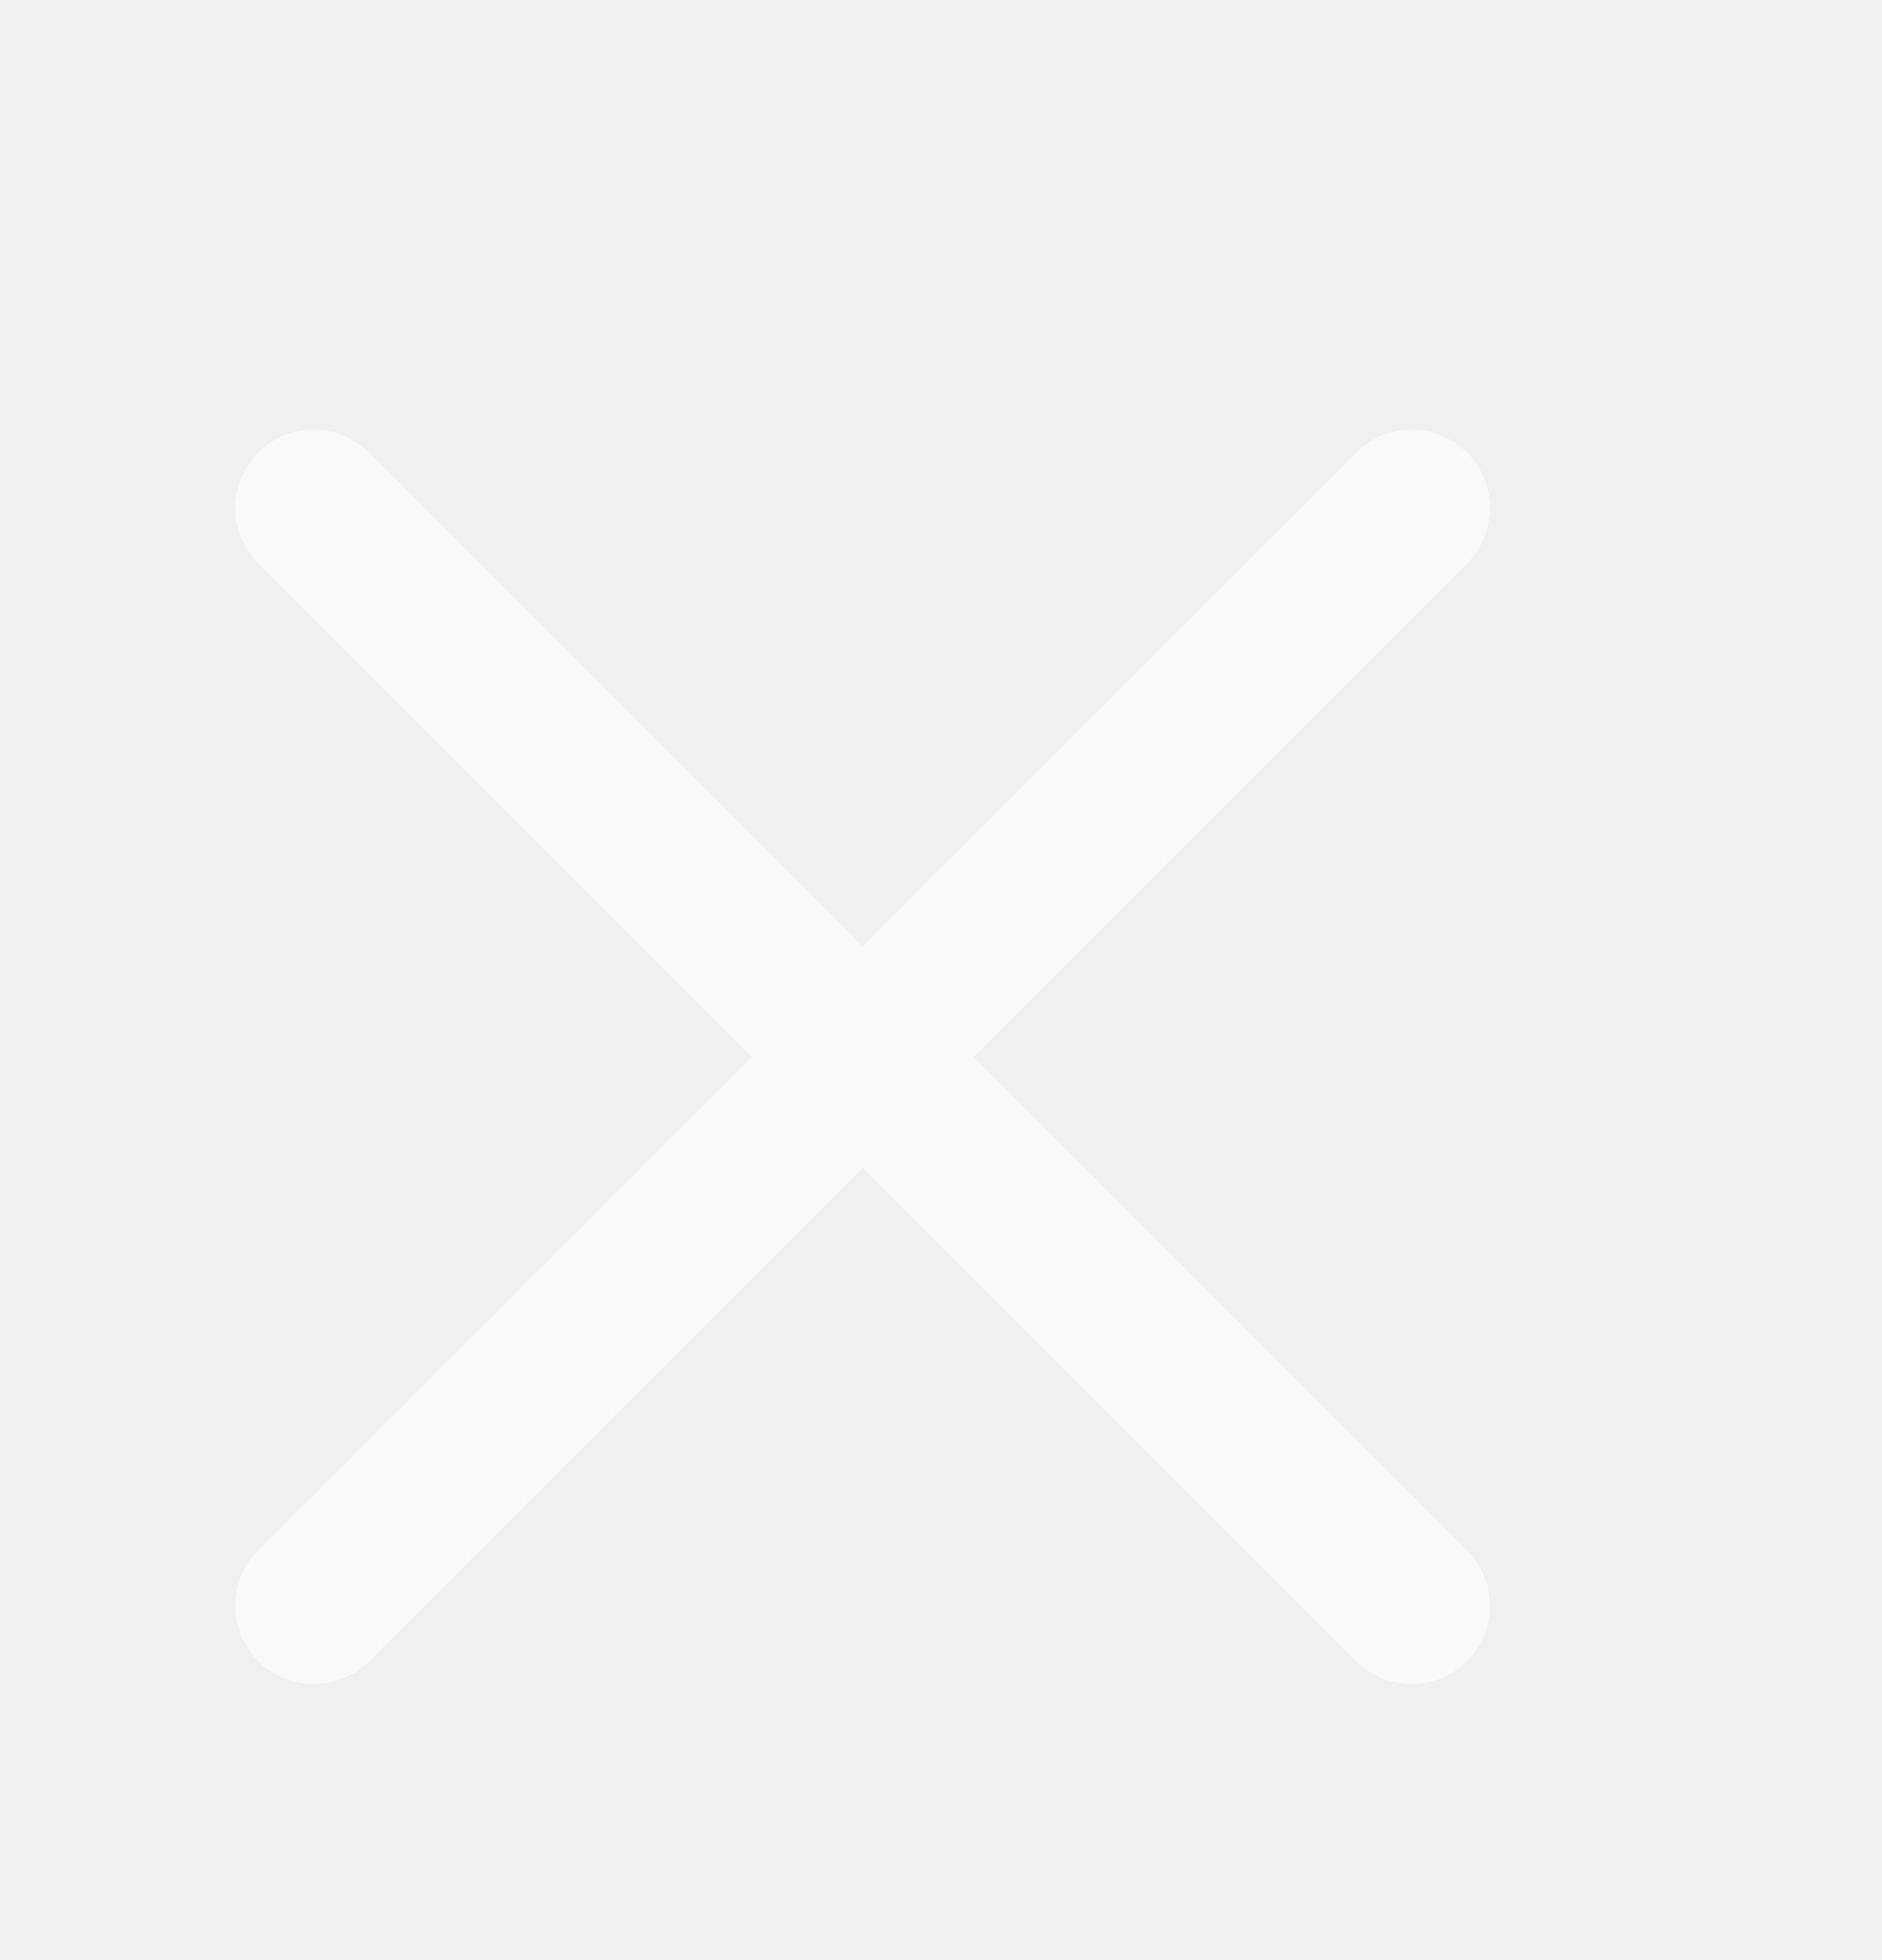
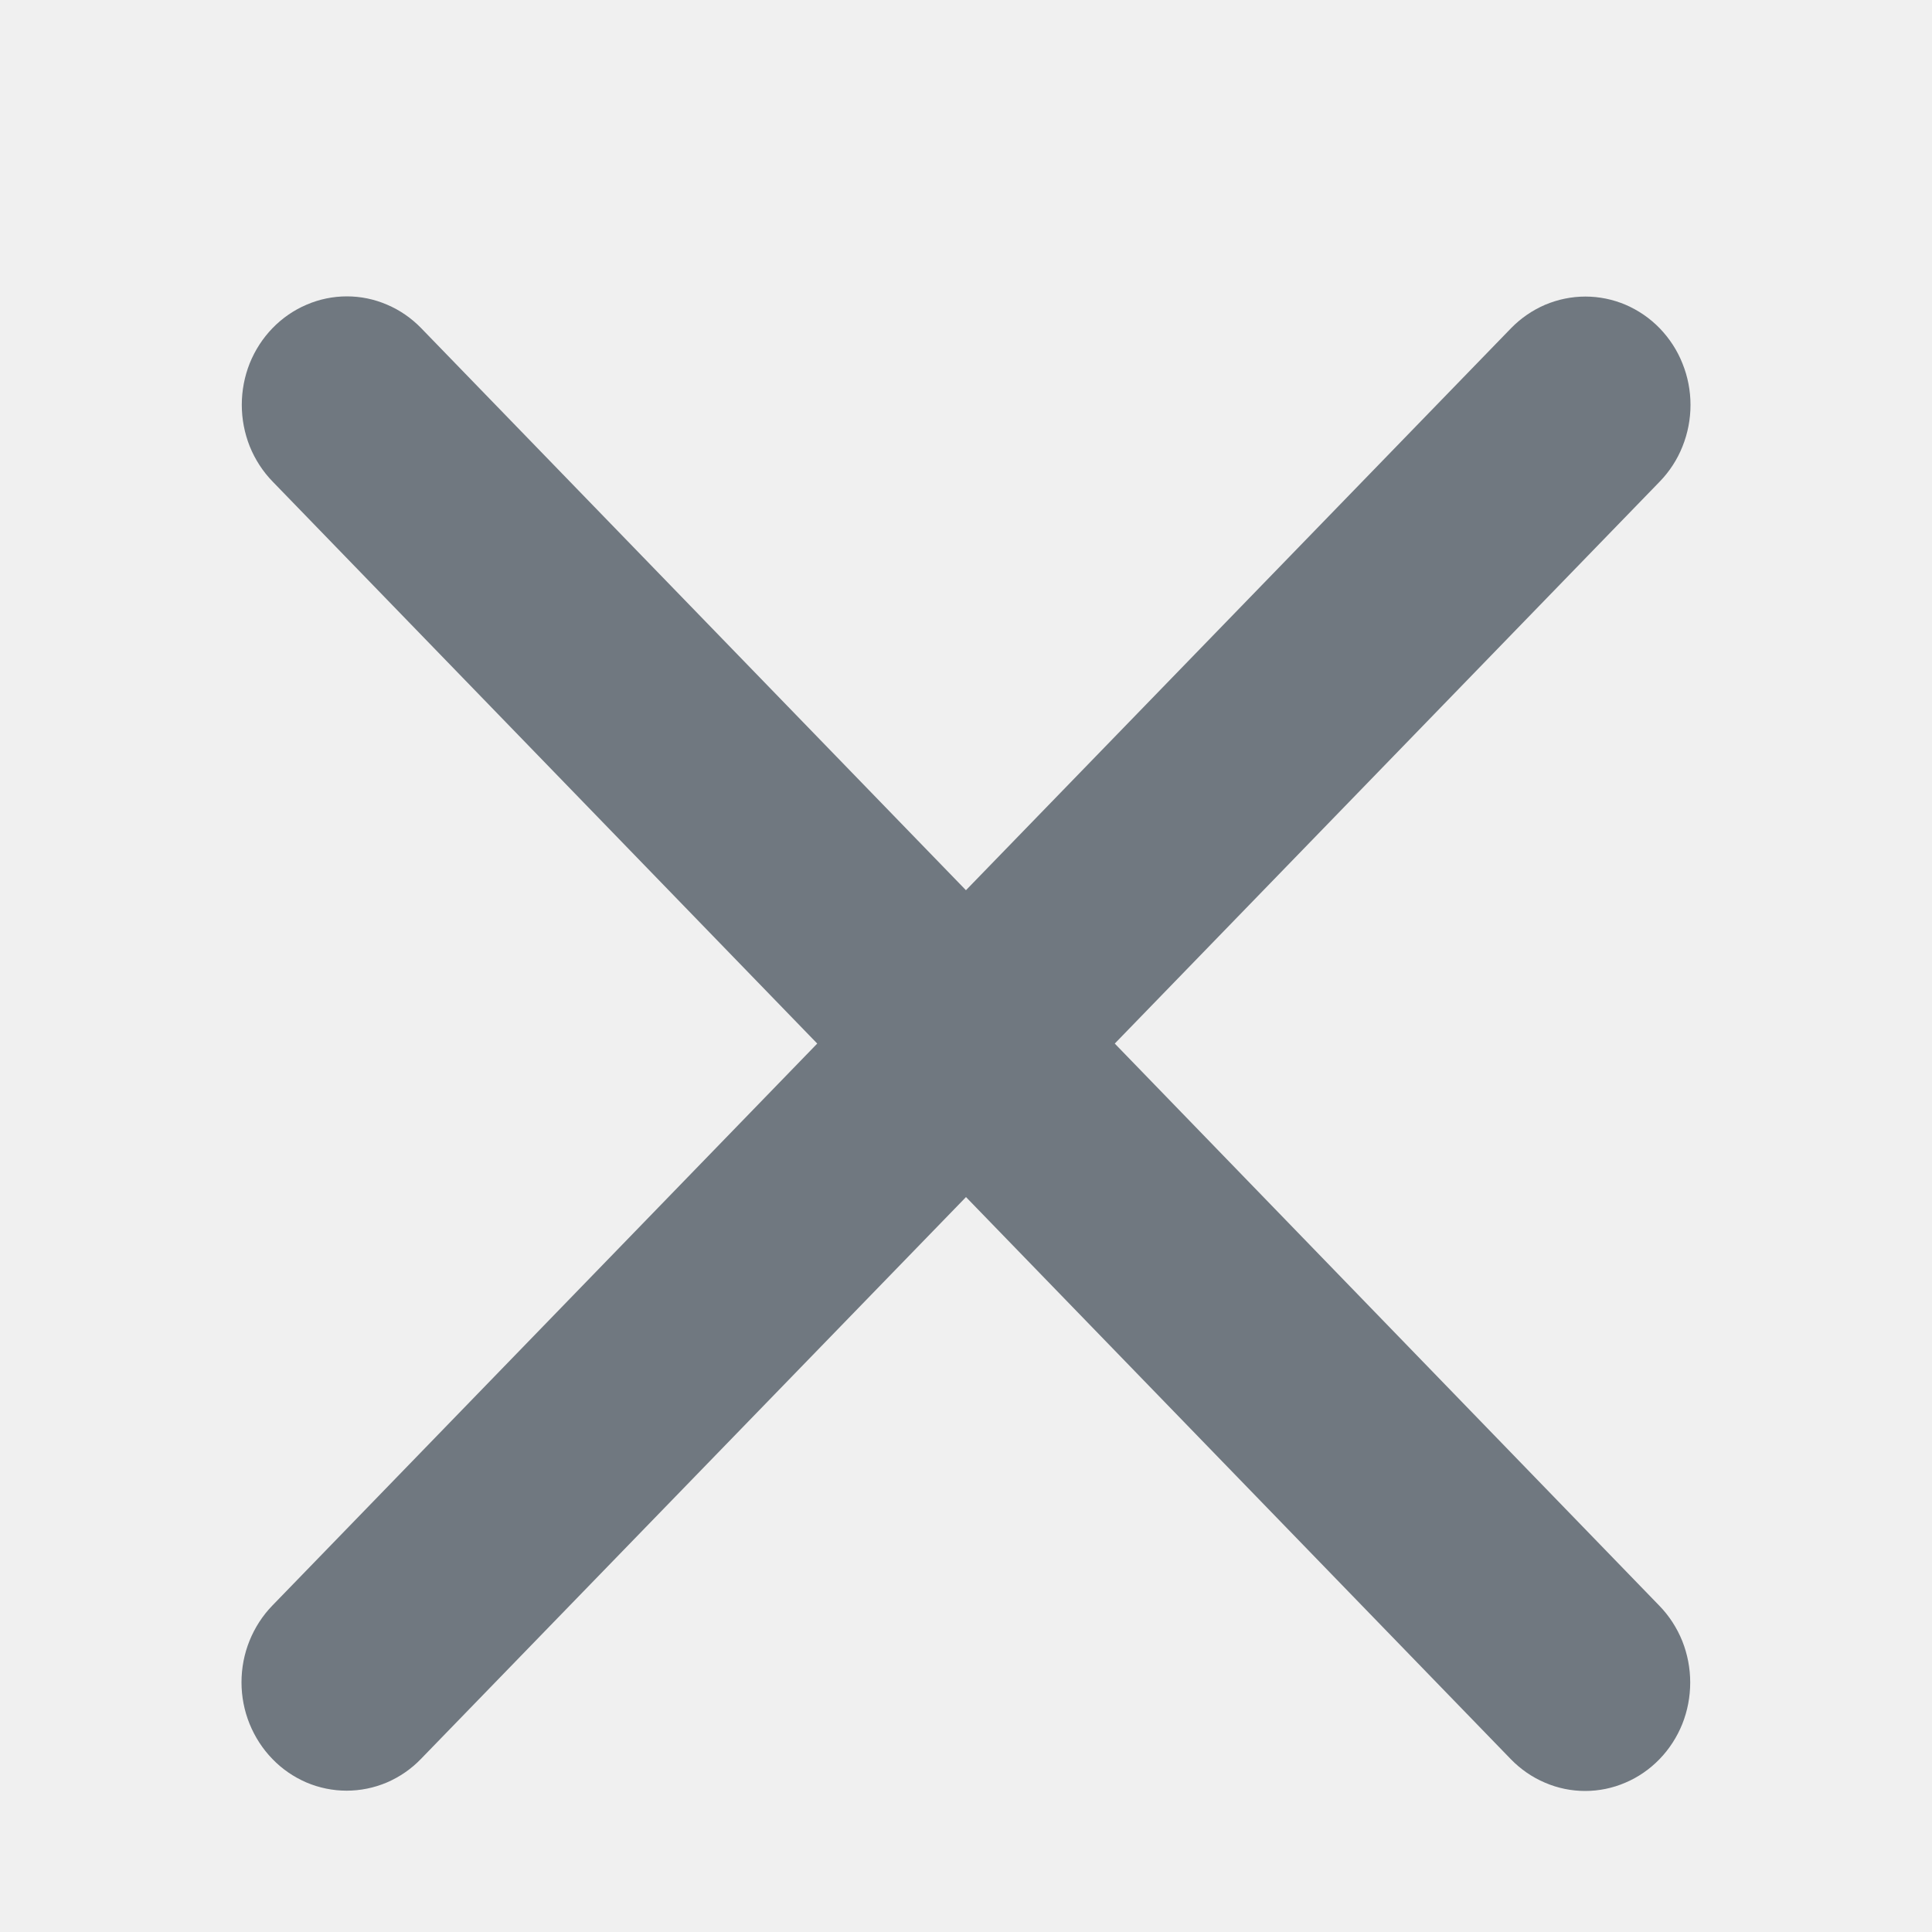
- <svg xmlns="http://www.w3.org/2000/svg" width="24" height="25" viewBox="0 0 24 25" fill="none">
-   <g opacity="0.6">
-     <path d="M4 6.48L18 20.48" stroke="white" stroke-width="2" stroke-linecap="round" stroke-linejoin="round" />
-     <path d="M4 20.48L18 6.48" stroke="white" stroke-width="2" stroke-linecap="round" stroke-linejoin="round" />
-   </g>
+ <svg xmlns="http://www.w3.org/2000/svg" width="20" height="20" viewBox="0 0 20 20" fill="none">
+   <path d="M10 9.216L4.36 3.397C4.259 3.293 4.139 3.21 4.007 3.154C3.875 3.097 3.734 3.068 3.591 3.068C3.448 3.068 3.306 3.097 3.174 3.154C3.042 3.21 2.922 3.293 2.821 3.397C2.72 3.501 2.64 3.625 2.585 3.761C2.531 3.897 2.503 4.043 2.503 4.191C2.503 4.338 2.531 4.484 2.585 4.62C2.64 4.756 2.72 4.88 2.821 4.984L8.46 10.803L2.819 16.621C2.718 16.725 2.638 16.849 2.583 16.985C2.528 17.121 2.5 17.267 2.5 17.415C2.5 17.562 2.528 17.708 2.583 17.844C2.638 17.98 2.718 18.104 2.819 18.208C2.92 18.313 3.04 18.395 3.172 18.452C3.304 18.508 3.445 18.537 3.588 18.537C3.731 18.537 3.873 18.508 4.005 18.452C4.137 18.395 4.257 18.313 4.358 18.208L10 12.392L15.64 18.211C15.741 18.315 15.861 18.398 15.993 18.454C16.125 18.511 16.266 18.54 16.409 18.54C16.552 18.54 16.694 18.511 16.826 18.454C16.958 18.398 17.078 18.315 17.179 18.211C17.28 18.107 17.36 17.983 17.415 17.847C17.469 17.711 17.497 17.565 17.497 17.417C17.497 17.27 17.469 17.124 17.415 16.988C17.36 16.852 17.28 16.728 17.179 16.624L11.54 10.803L17.181 4.986C17.282 4.882 17.363 4.758 17.417 4.622C17.472 4.485 17.5 4.339 17.5 4.192C17.5 4.045 17.472 3.899 17.417 3.763C17.363 3.626 17.282 3.503 17.181 3.398C17.08 3.294 16.96 3.212 16.828 3.155C16.696 3.099 16.555 3.07 16.412 3.07C16.269 3.07 16.128 3.099 15.995 3.155C15.863 3.212 15.743 3.294 15.642 3.398L10 9.215V9.216Z" fill="#707880" />
</svg>
